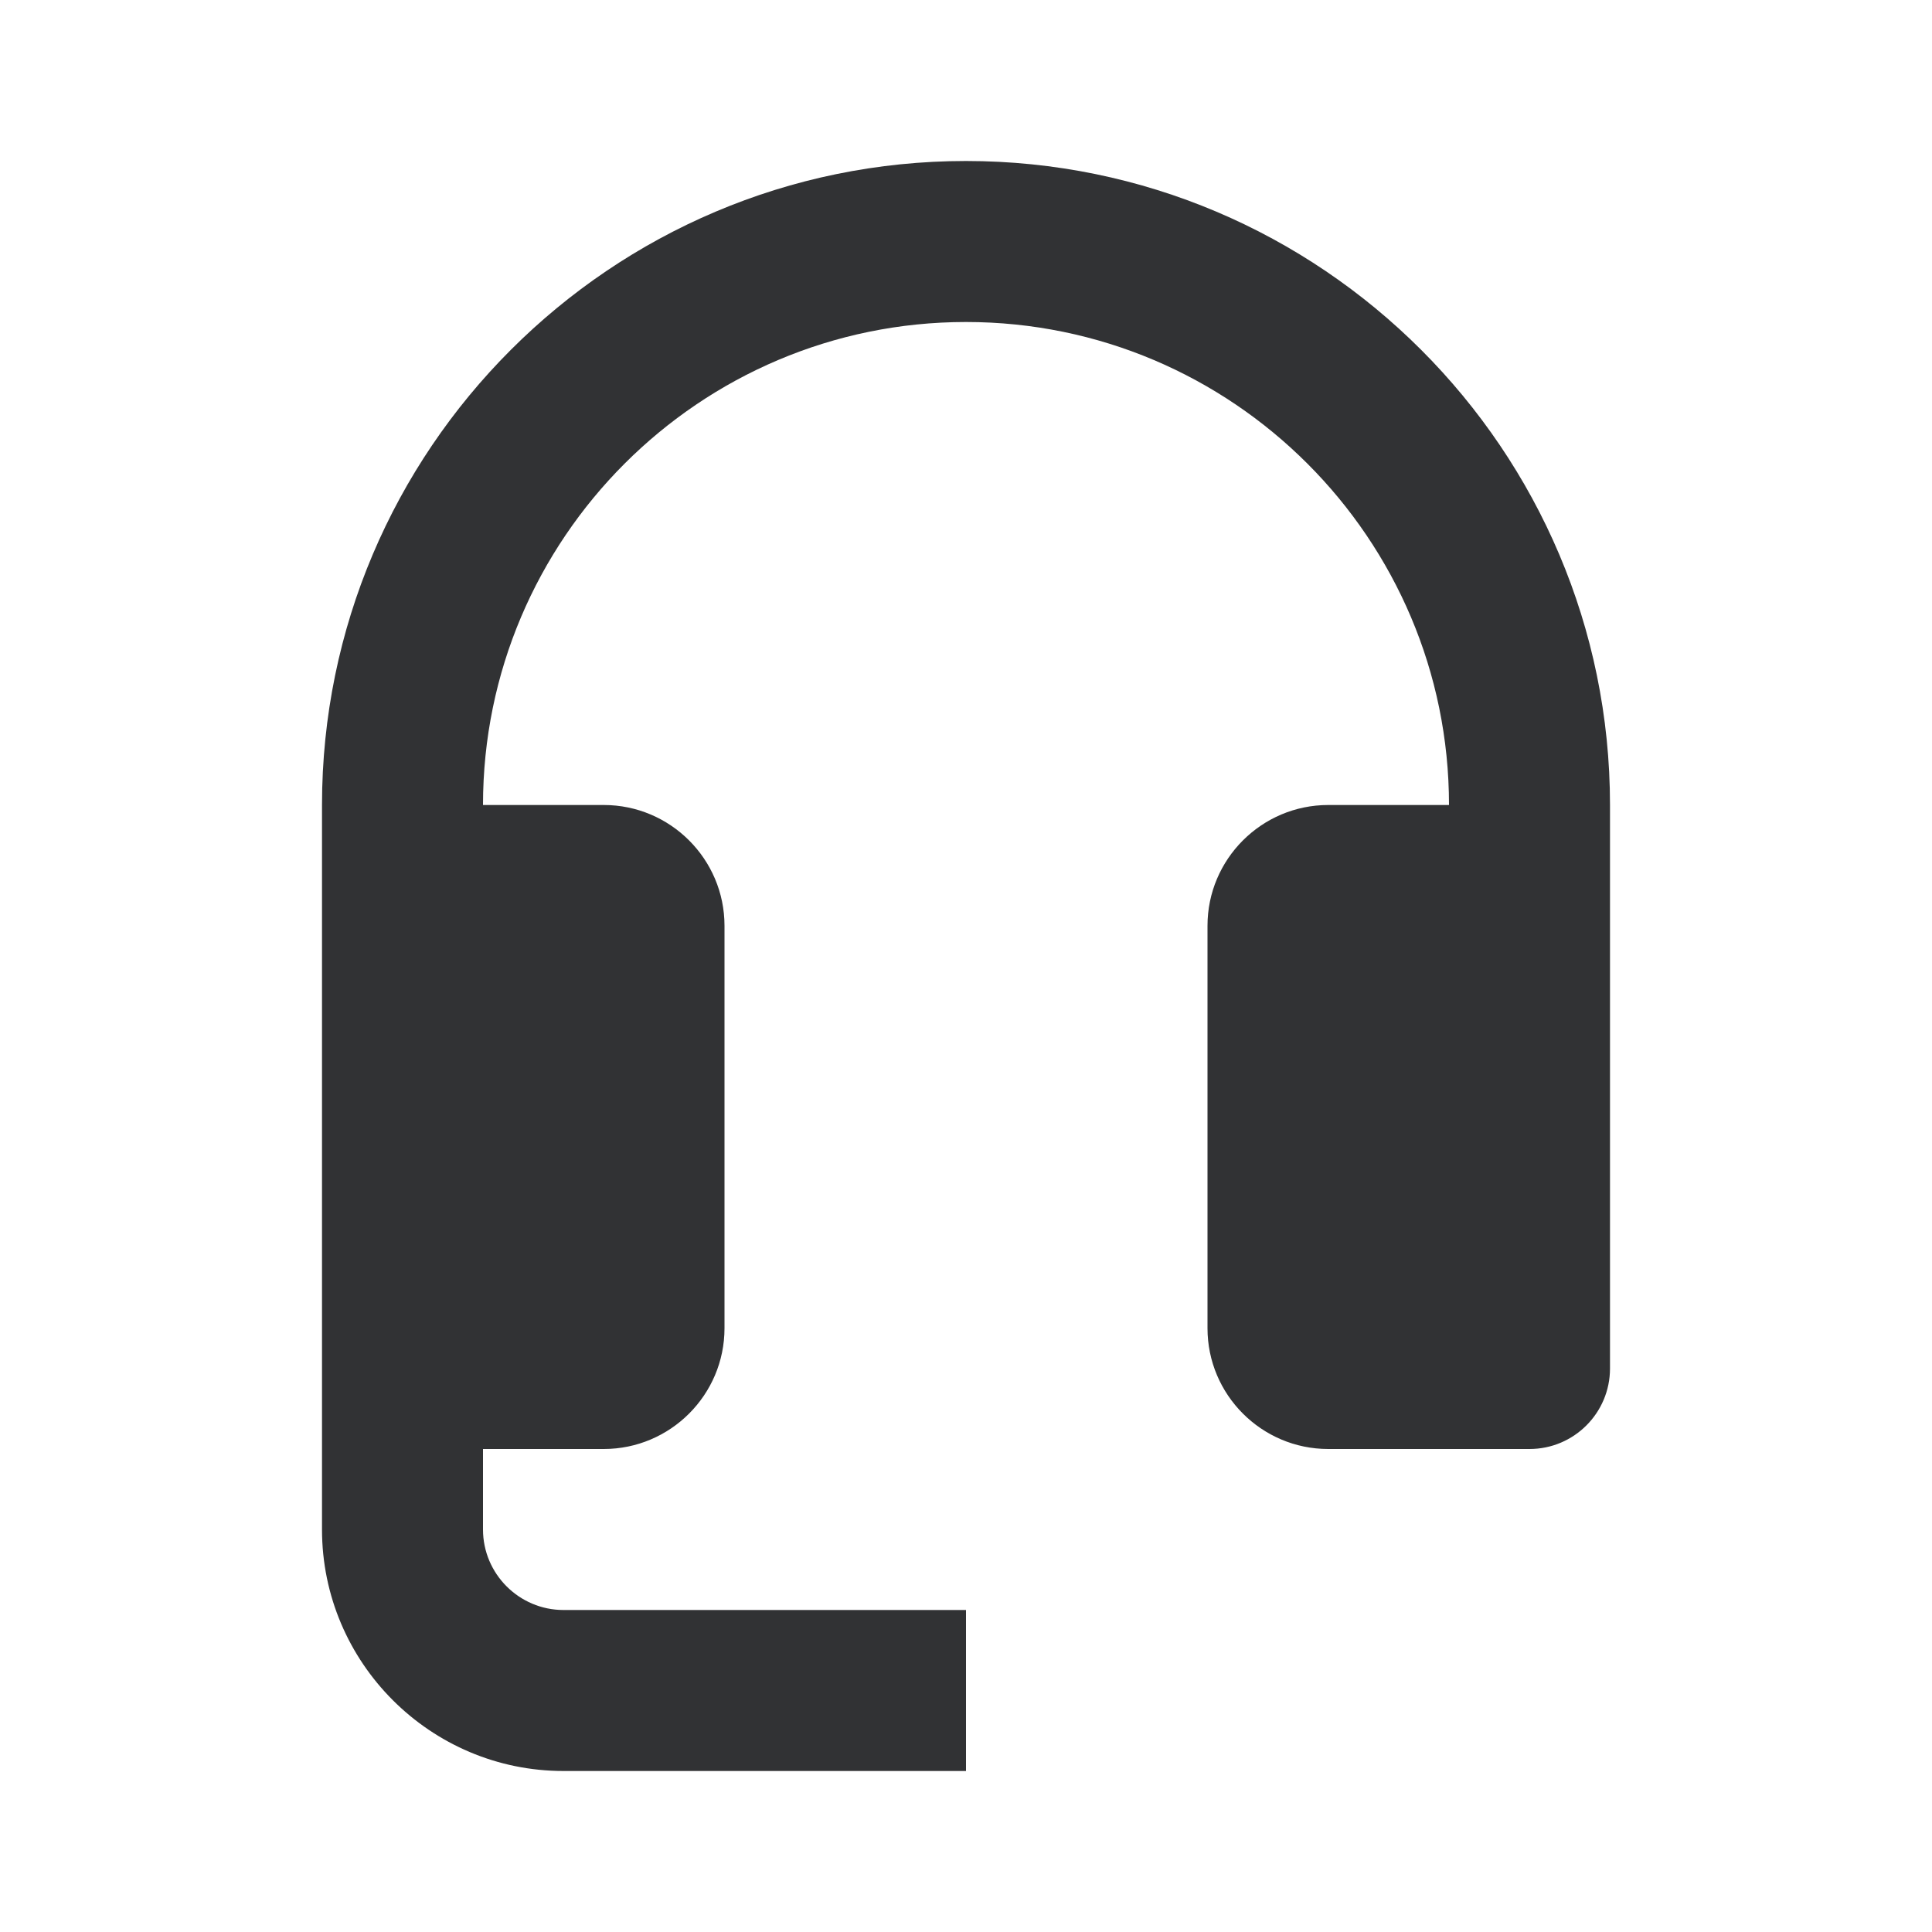
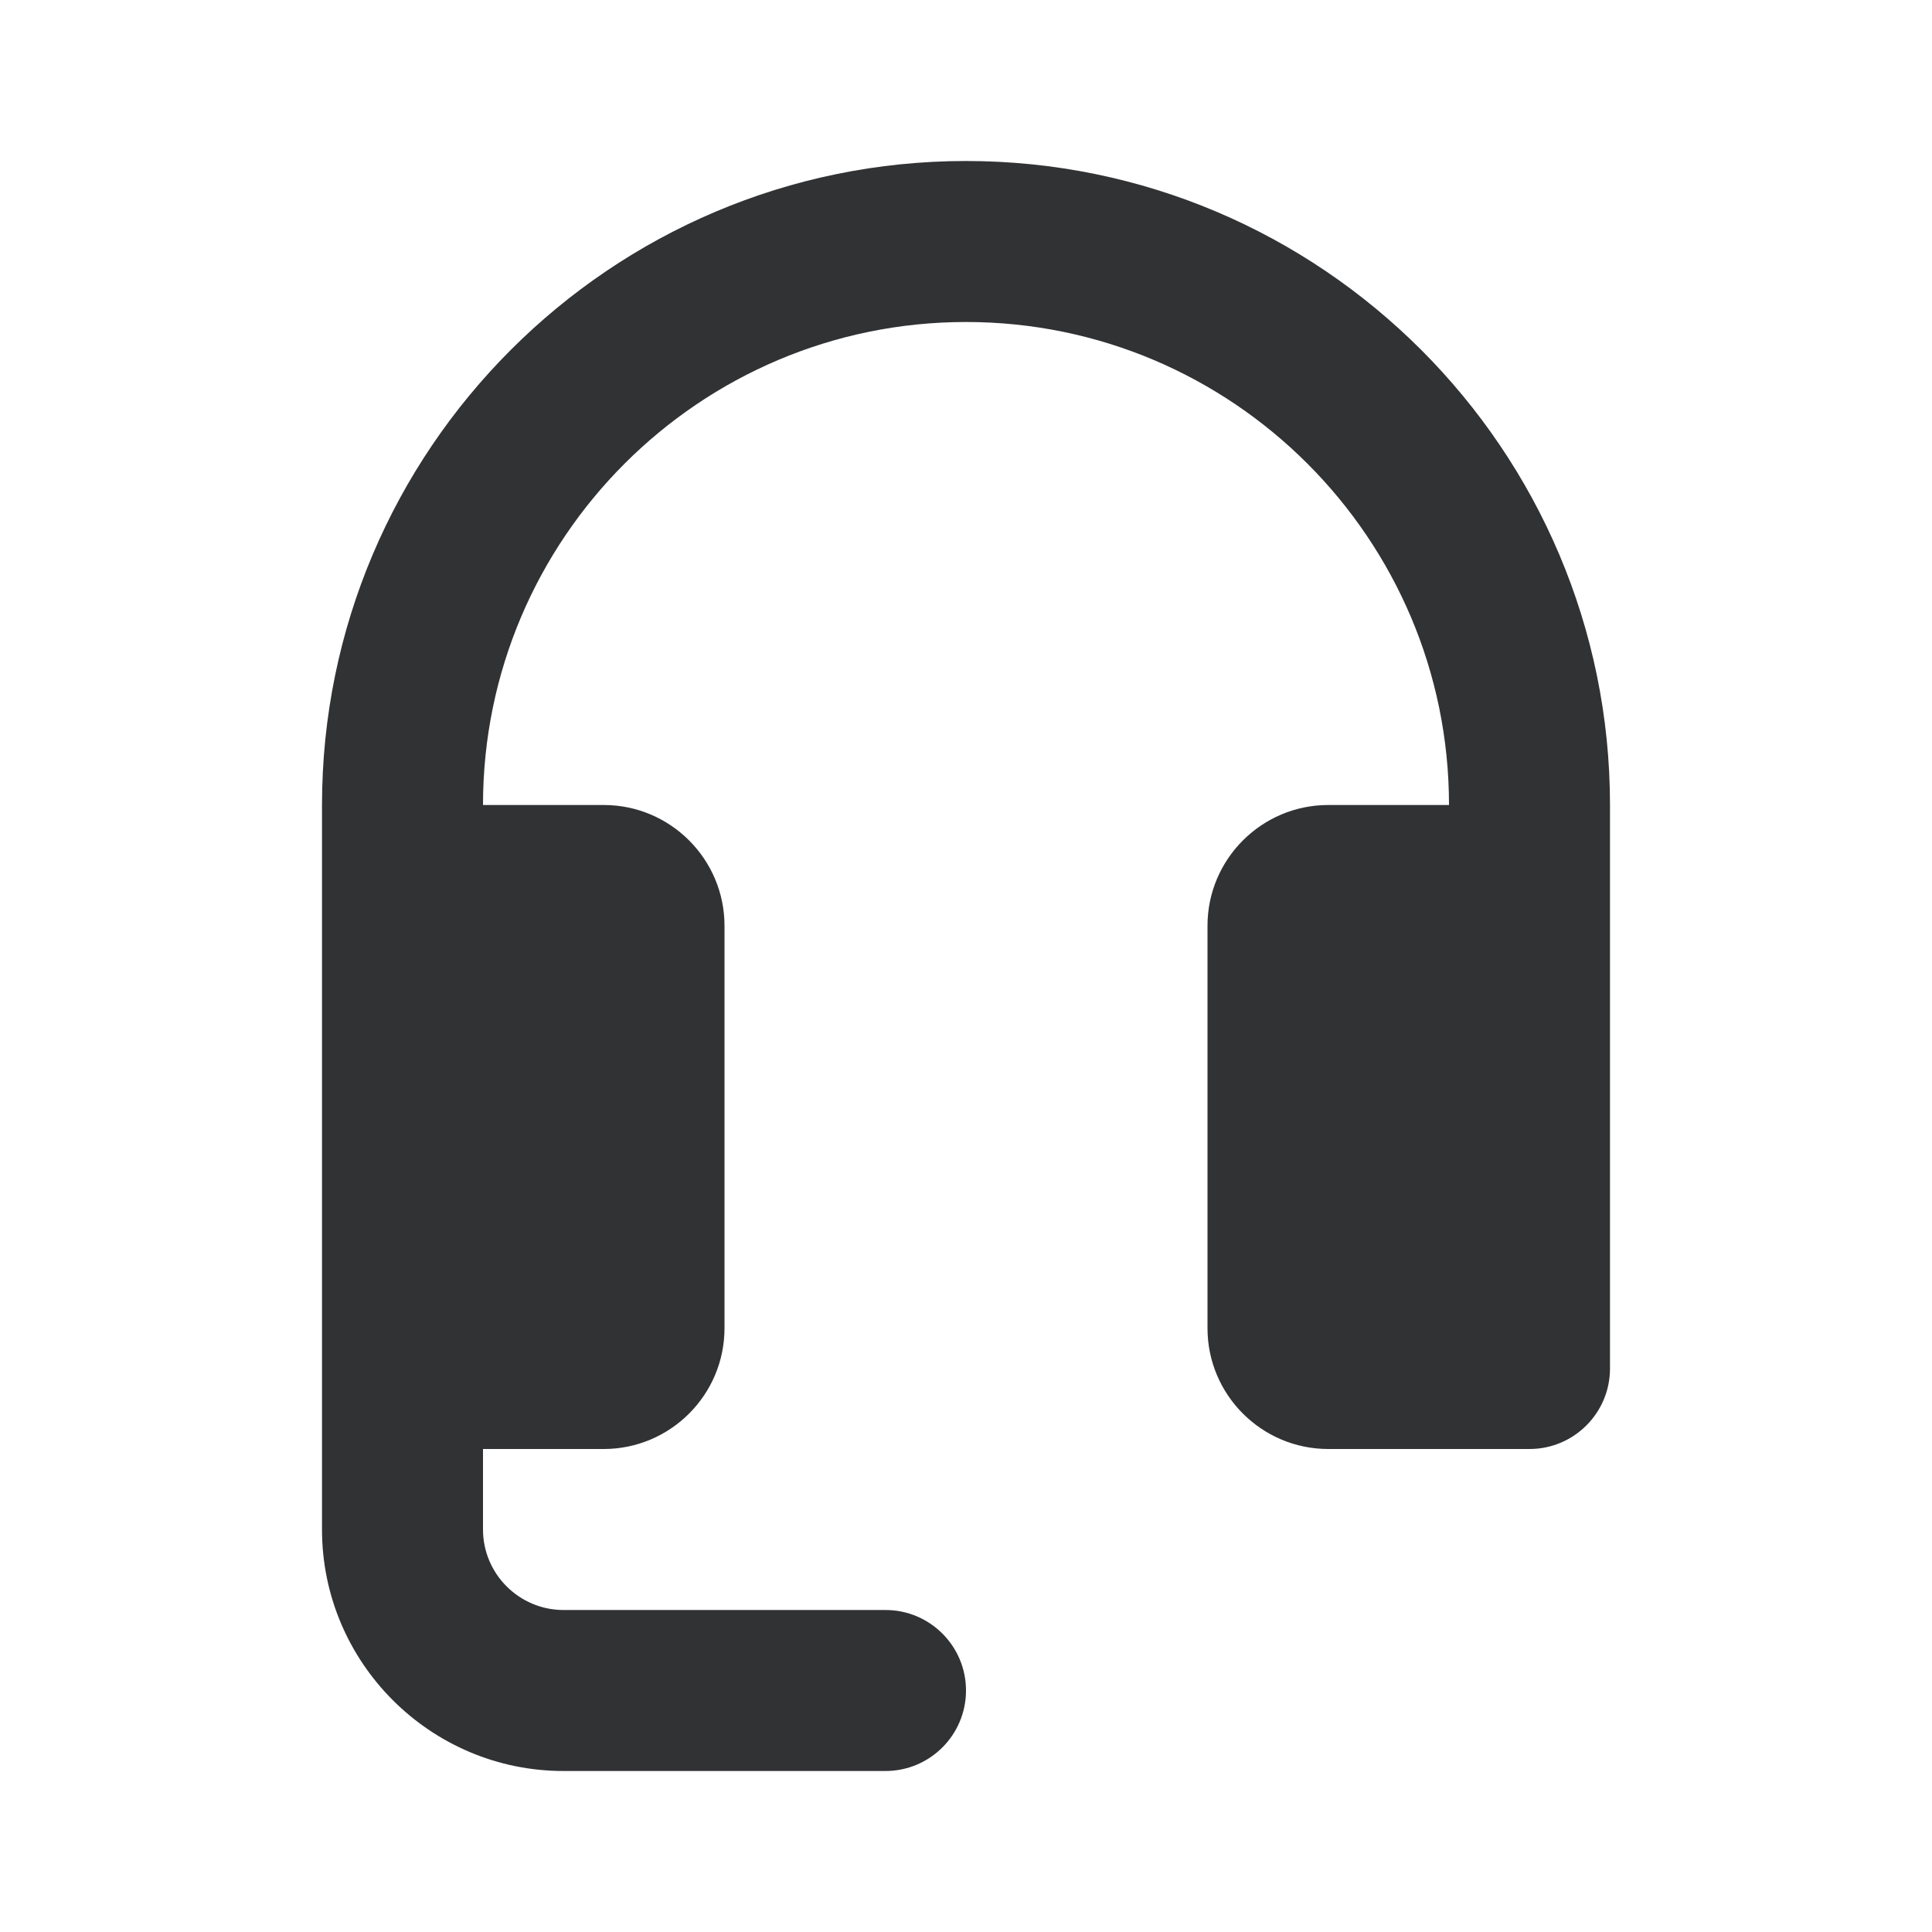
<svg xmlns="http://www.w3.org/2000/svg" width="24" height="24" viewBox="0 0 24 24" fill="none">
-   <path fill-rule="evenodd" clip-rule="evenodd" d="M12 2C16.411 2 20 5.589 20 10V11V14V17C20 17.552 19.552 18 19 18H16.5C15.673 18 15 17.327 15 16.5V11.5C15 10.673 15.673 10 16.5 10H18C18 6.691 15.309 4 12 4C8.691 4 6 6.691 6 10H7.5C8.327 10 9 10.673 9 11.5V16.5C9 17.327 8.327 18 7.5 18H6V19C6 19.551 6.449 20 7 20H12V22H7C5.346 22 4 20.654 4 19V18V10C4 5.589 7.589 2 12 2Z" fill="#313234" />
+   <path fill-rule="evenodd" clip-rule="evenodd" d="M12 2C16.411 2 20 5.589 20 10V17C20 17.552 19.552 18 19 18H16.5C15.673 18 15 17.327 15 16.5V11.5C15 10.673 15.673 10 16.5 10H18C18 6.691 15.309 4 12 4C8.691 4 6 6.691 6 10H7.5C8.327 10 9 10.673 9 11.5V16.5C9 17.327 8.327 18 7.5 18H6V19C6 19.551 6.449 20 7 20H11C11.552 20 12 20.448 12 21C12 21.552 11.552 22 11 22H7C5.346 22 4 20.654 4 19V10C4 5.589 7.589 2 12 2Z" fill="#313234" />
</svg>
